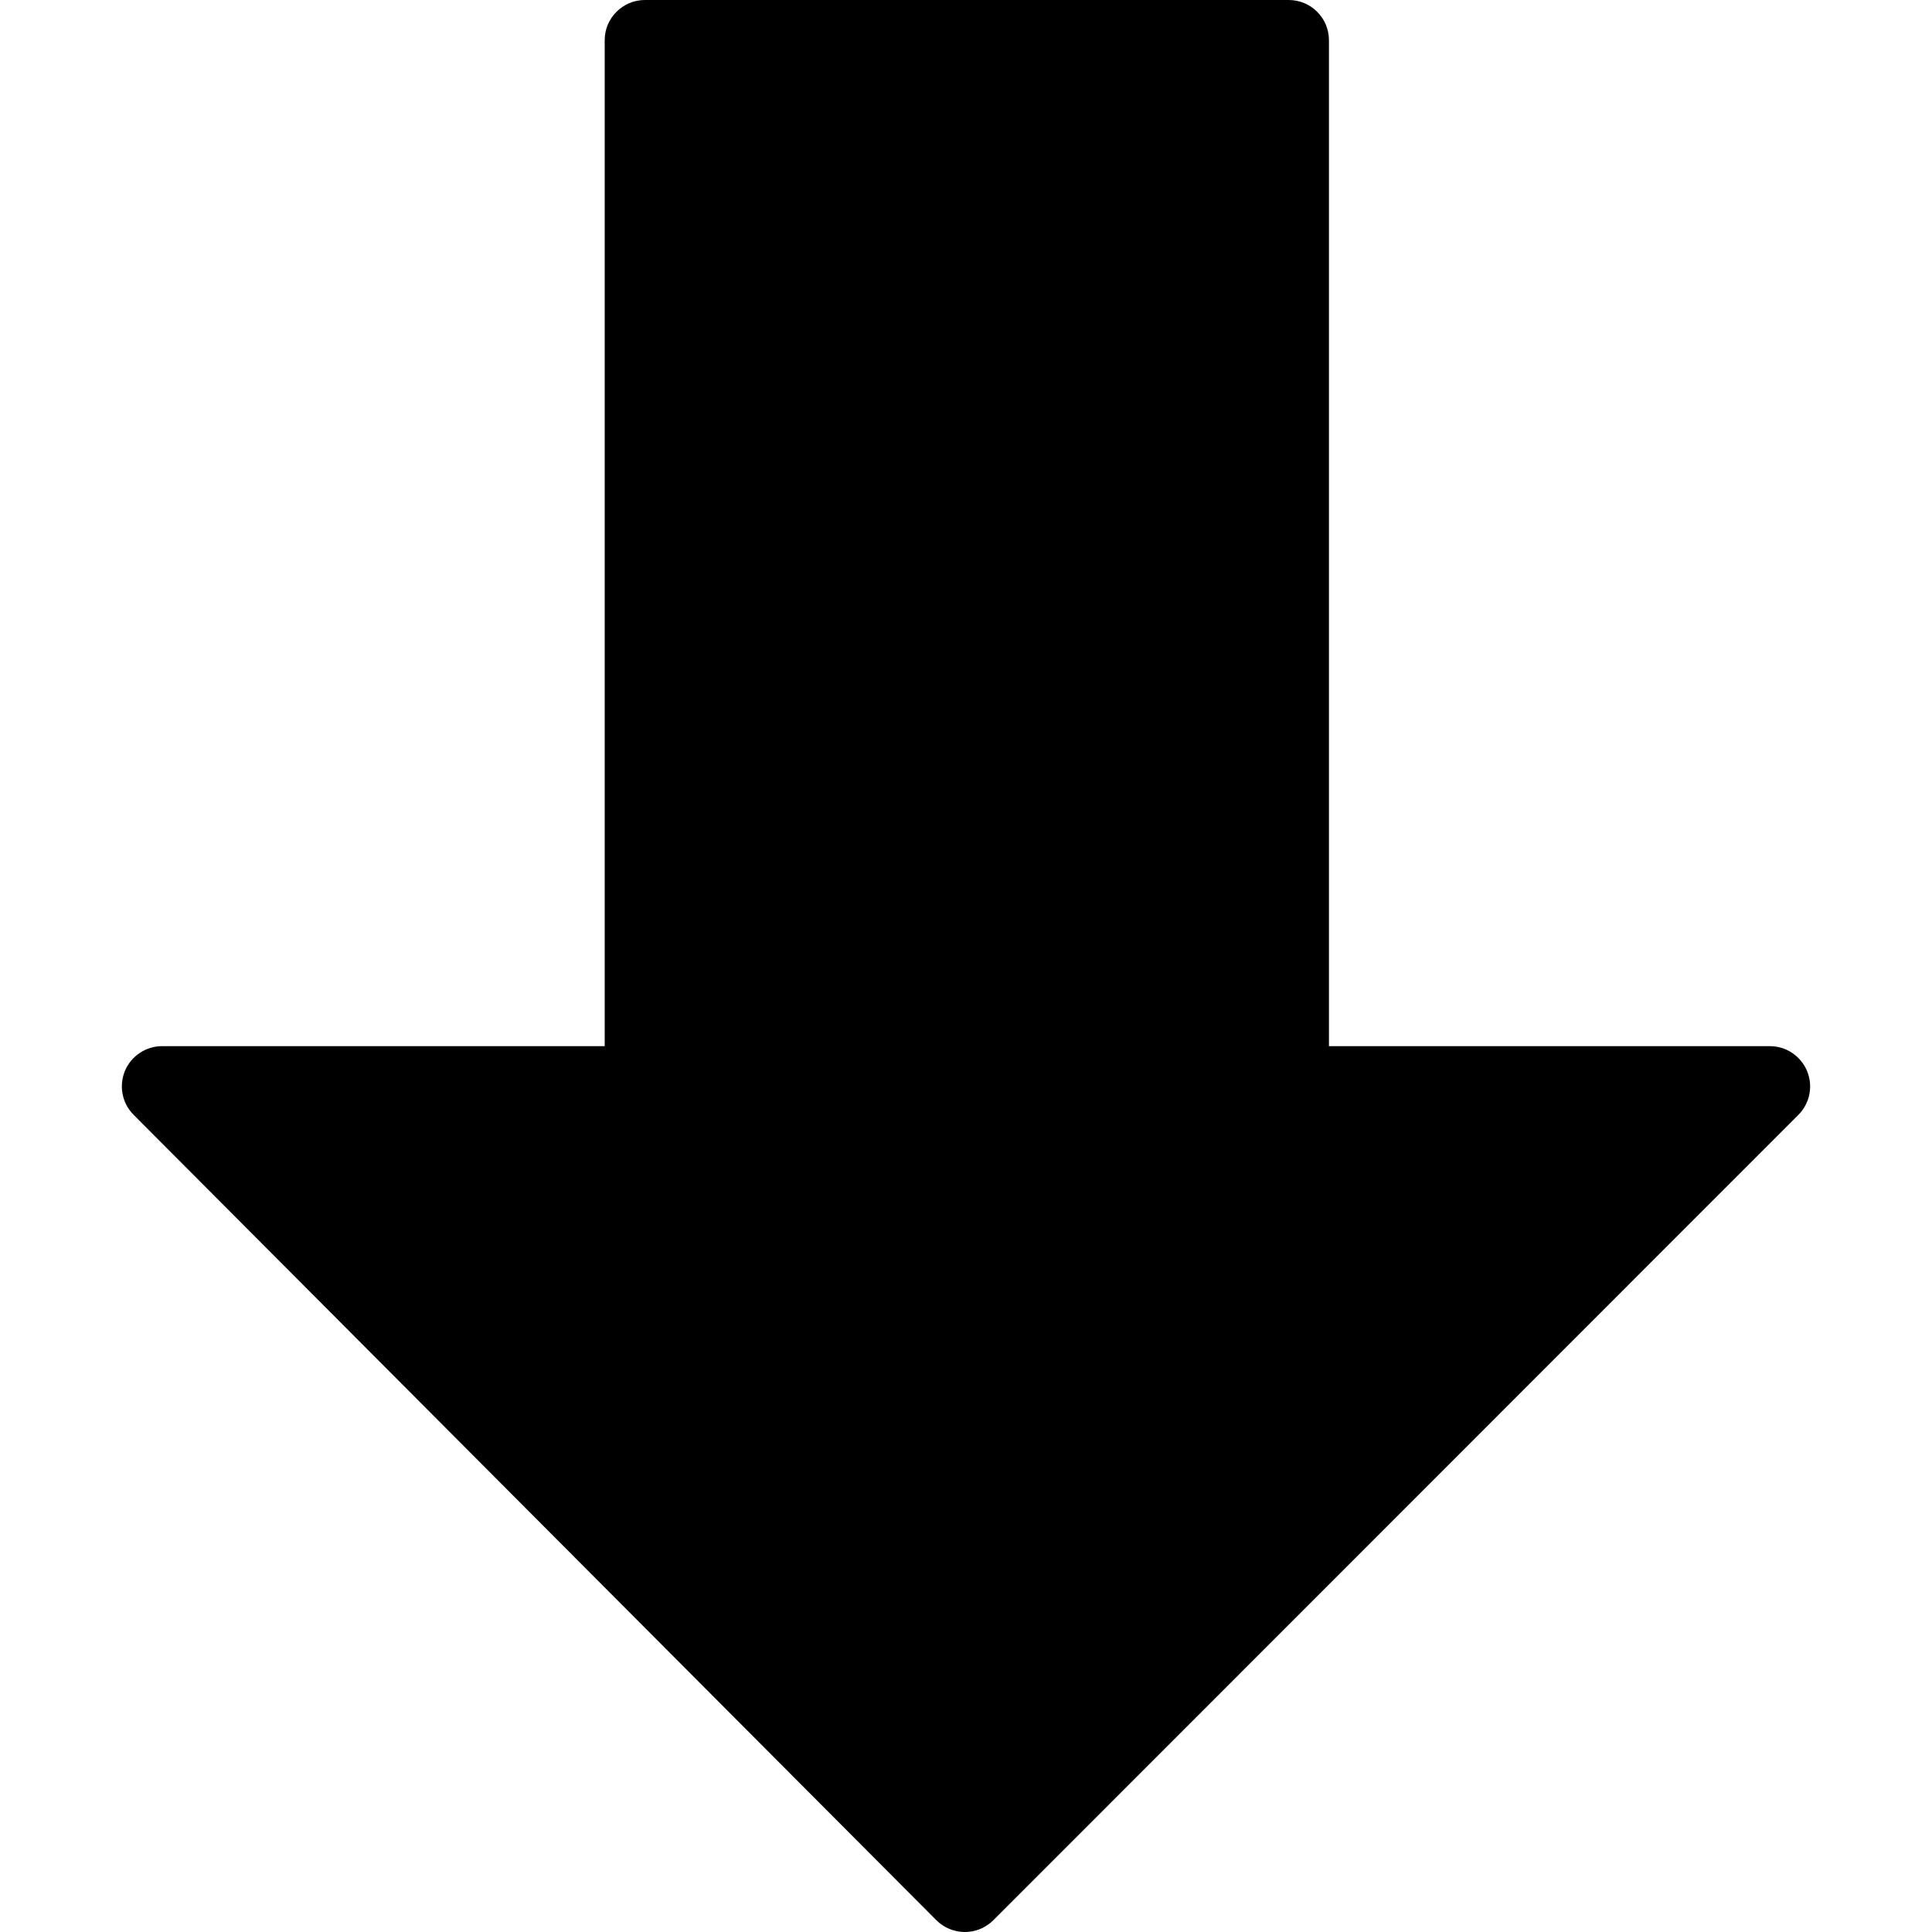
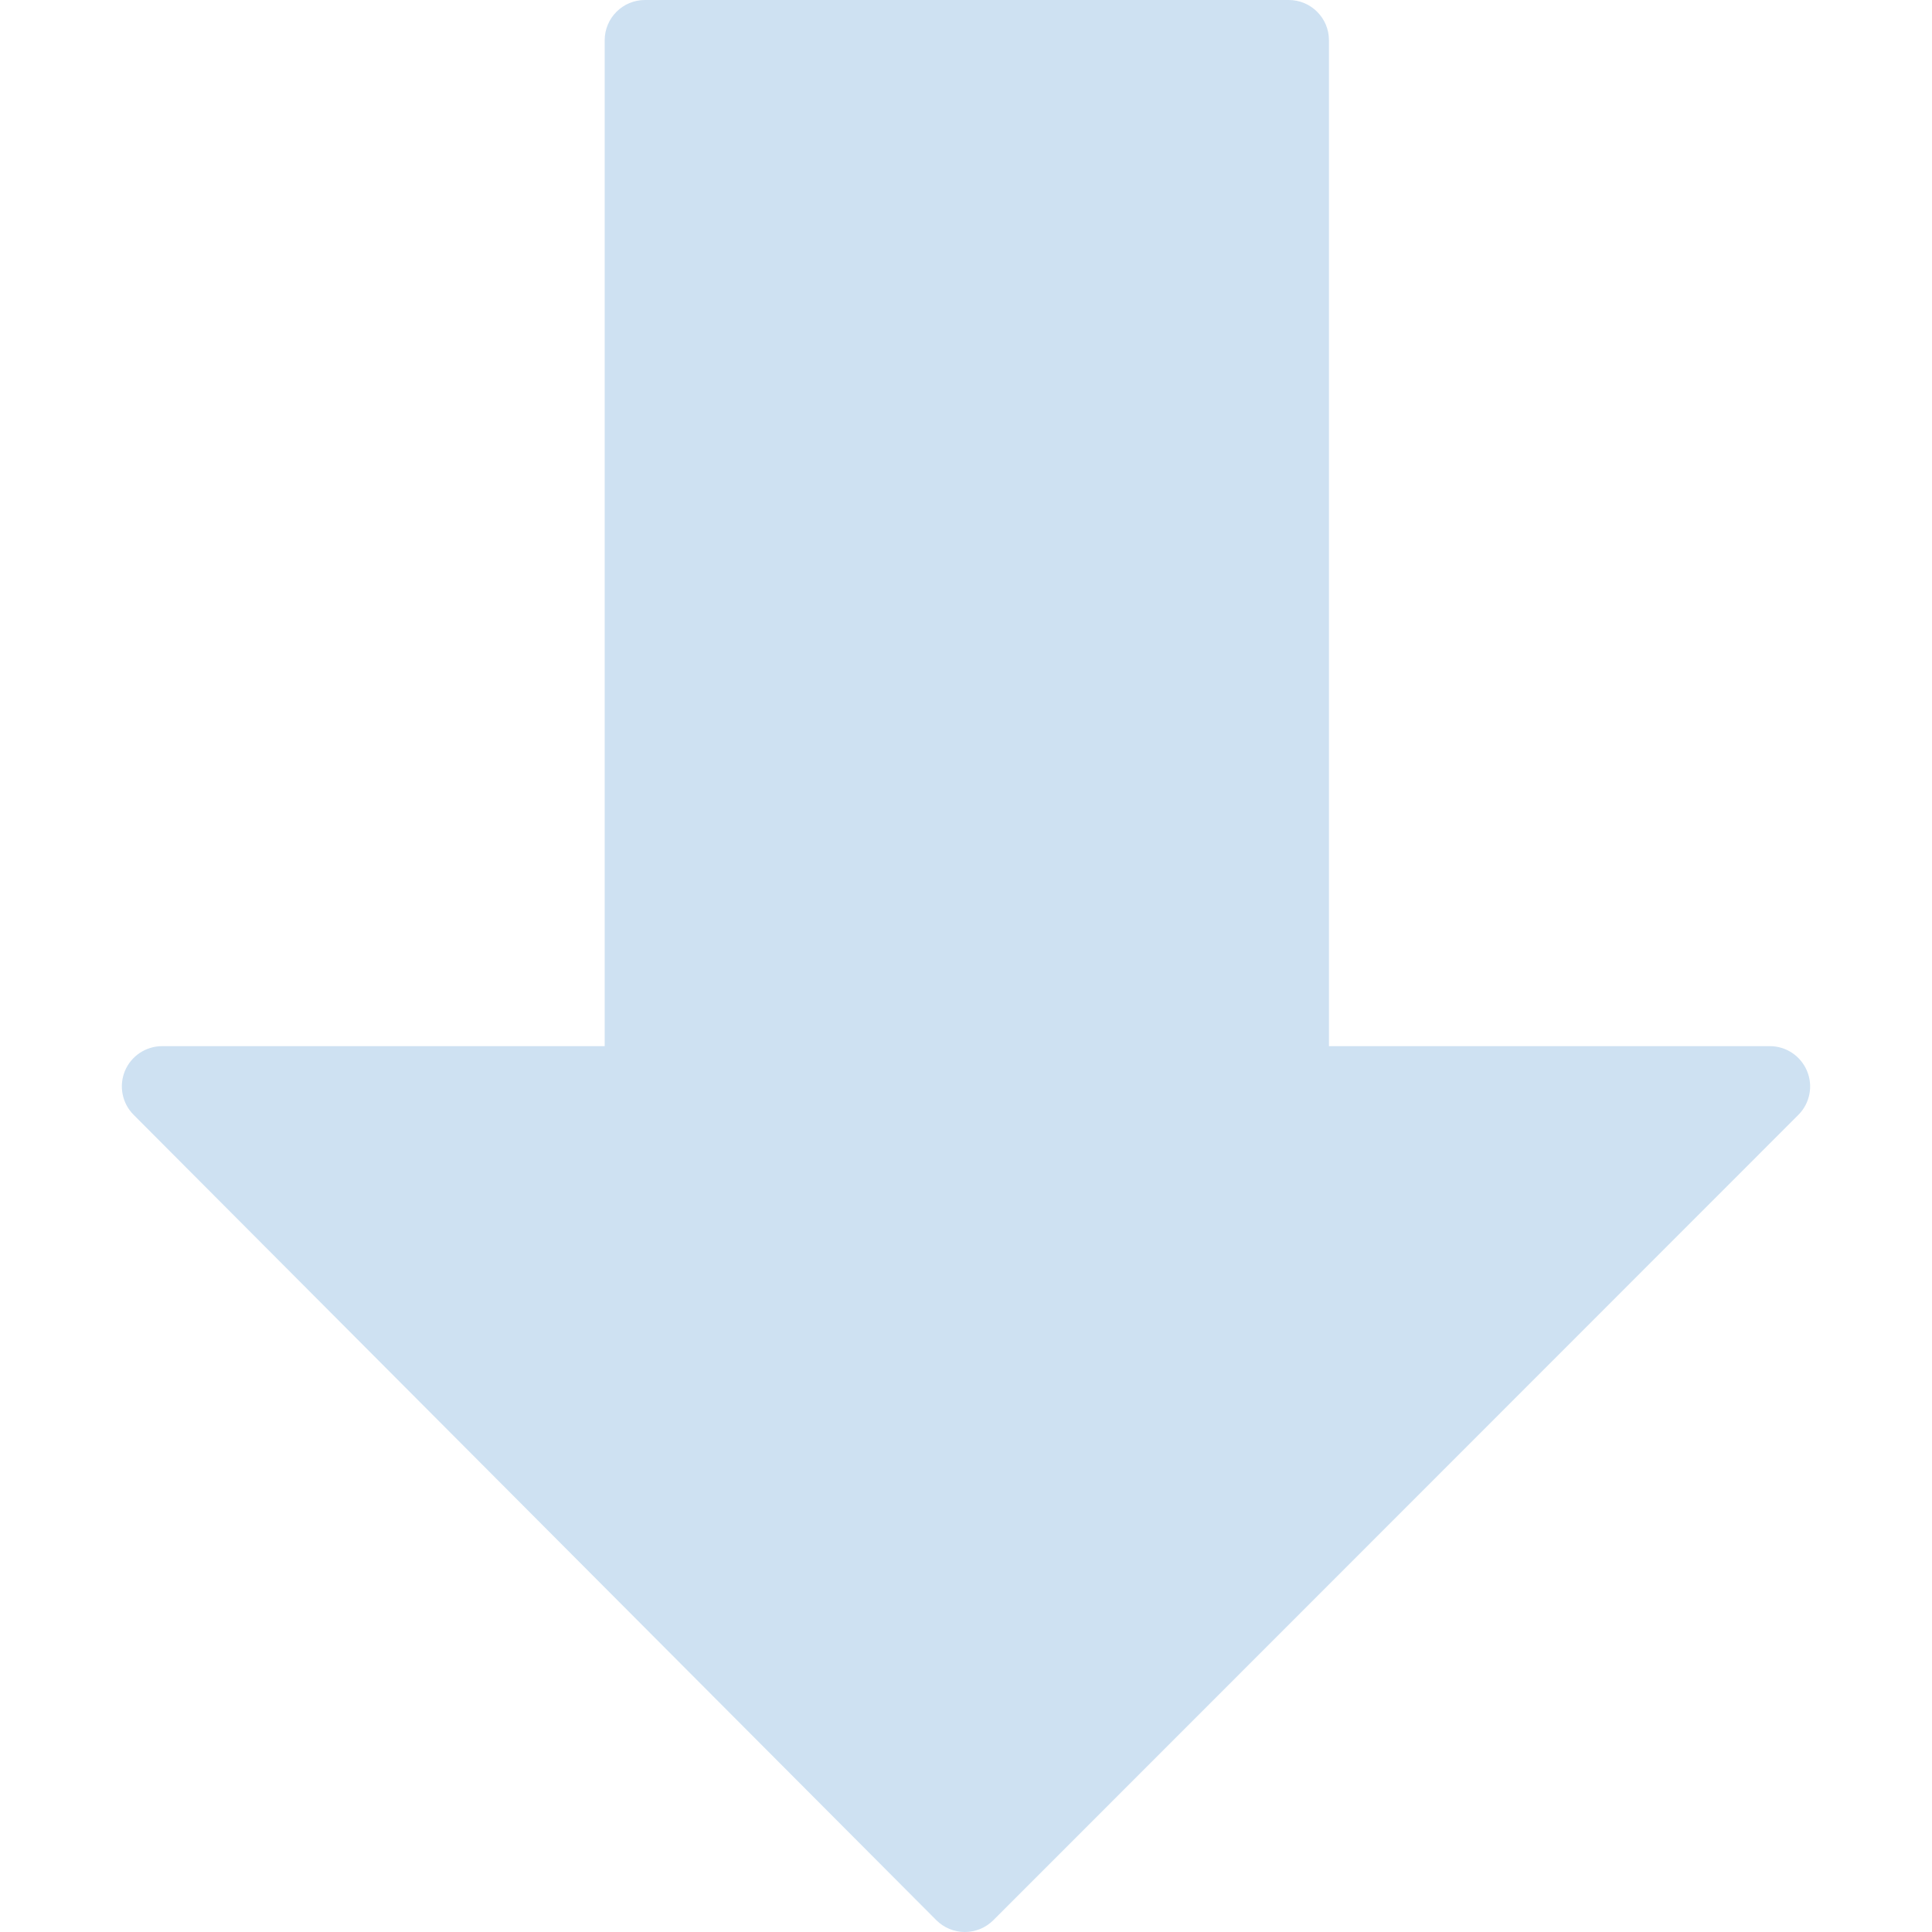
<svg xmlns="http://www.w3.org/2000/svg" version="1.1" id="Capa_1" x="0px" y="0px" viewBox="0 0 512.171 512.171" style="enable-background:new 0 0 512.171 512.171;" xml:space="preserve">
  <g>
    <g>
-       <path d="M479.046,283.925c-1.664-3.989-5.547-6.592-9.856-6.592H352.305V10.667C352.305,4.779,347.526,0,341.638,0H170.971    c-5.888,0-10.667,4.779-10.667,10.667v266.667H42.971c-4.309,0-8.192,2.603-9.856,6.571c-1.643,3.989-0.747,8.576,2.304,11.627    l212.8,213.504c2.005,2.005,4.715,3.136,7.552,3.136s5.547-1.131,7.552-3.115l213.419-213.504    C479.793,292.501,480.71,287.915,479.046,283.925z" />
+       <path fill="#cee1f2" d="M479.046,283.925c-1.664-3.989-5.547-6.592-9.856-6.592H352.305V10.667C352.305,4.779,347.526,0,341.638,0H170.971    c-5.888,0-10.667,4.779-10.667,10.667v266.667H42.971c-4.309,0-8.192,2.603-9.856,6.571c-1.643,3.989-0.747,8.576,2.304,11.627    l212.8,213.504c2.005,2.005,4.715,3.136,7.552,3.136s5.547-1.131,7.552-3.115l213.419-213.504    C479.793,292.501,480.71,287.915,479.046,283.925z" />
    </g>
  </g>
-   <g>
- </g>
-   <g>
- </g>
-   <g>
- </g>
-   <g>
- </g>
-   <g>
- </g>
-   <g>
- </g>
-   <g>
- </g>
-   <g>
- </g>
-   <g>
- </g>
-   <g>
- </g>
-   <g>
- </g>
-   <g>
- </g>
-   <g>
- </g>
-   <g>
- </g>
-   <g>
- </g>
</svg>
